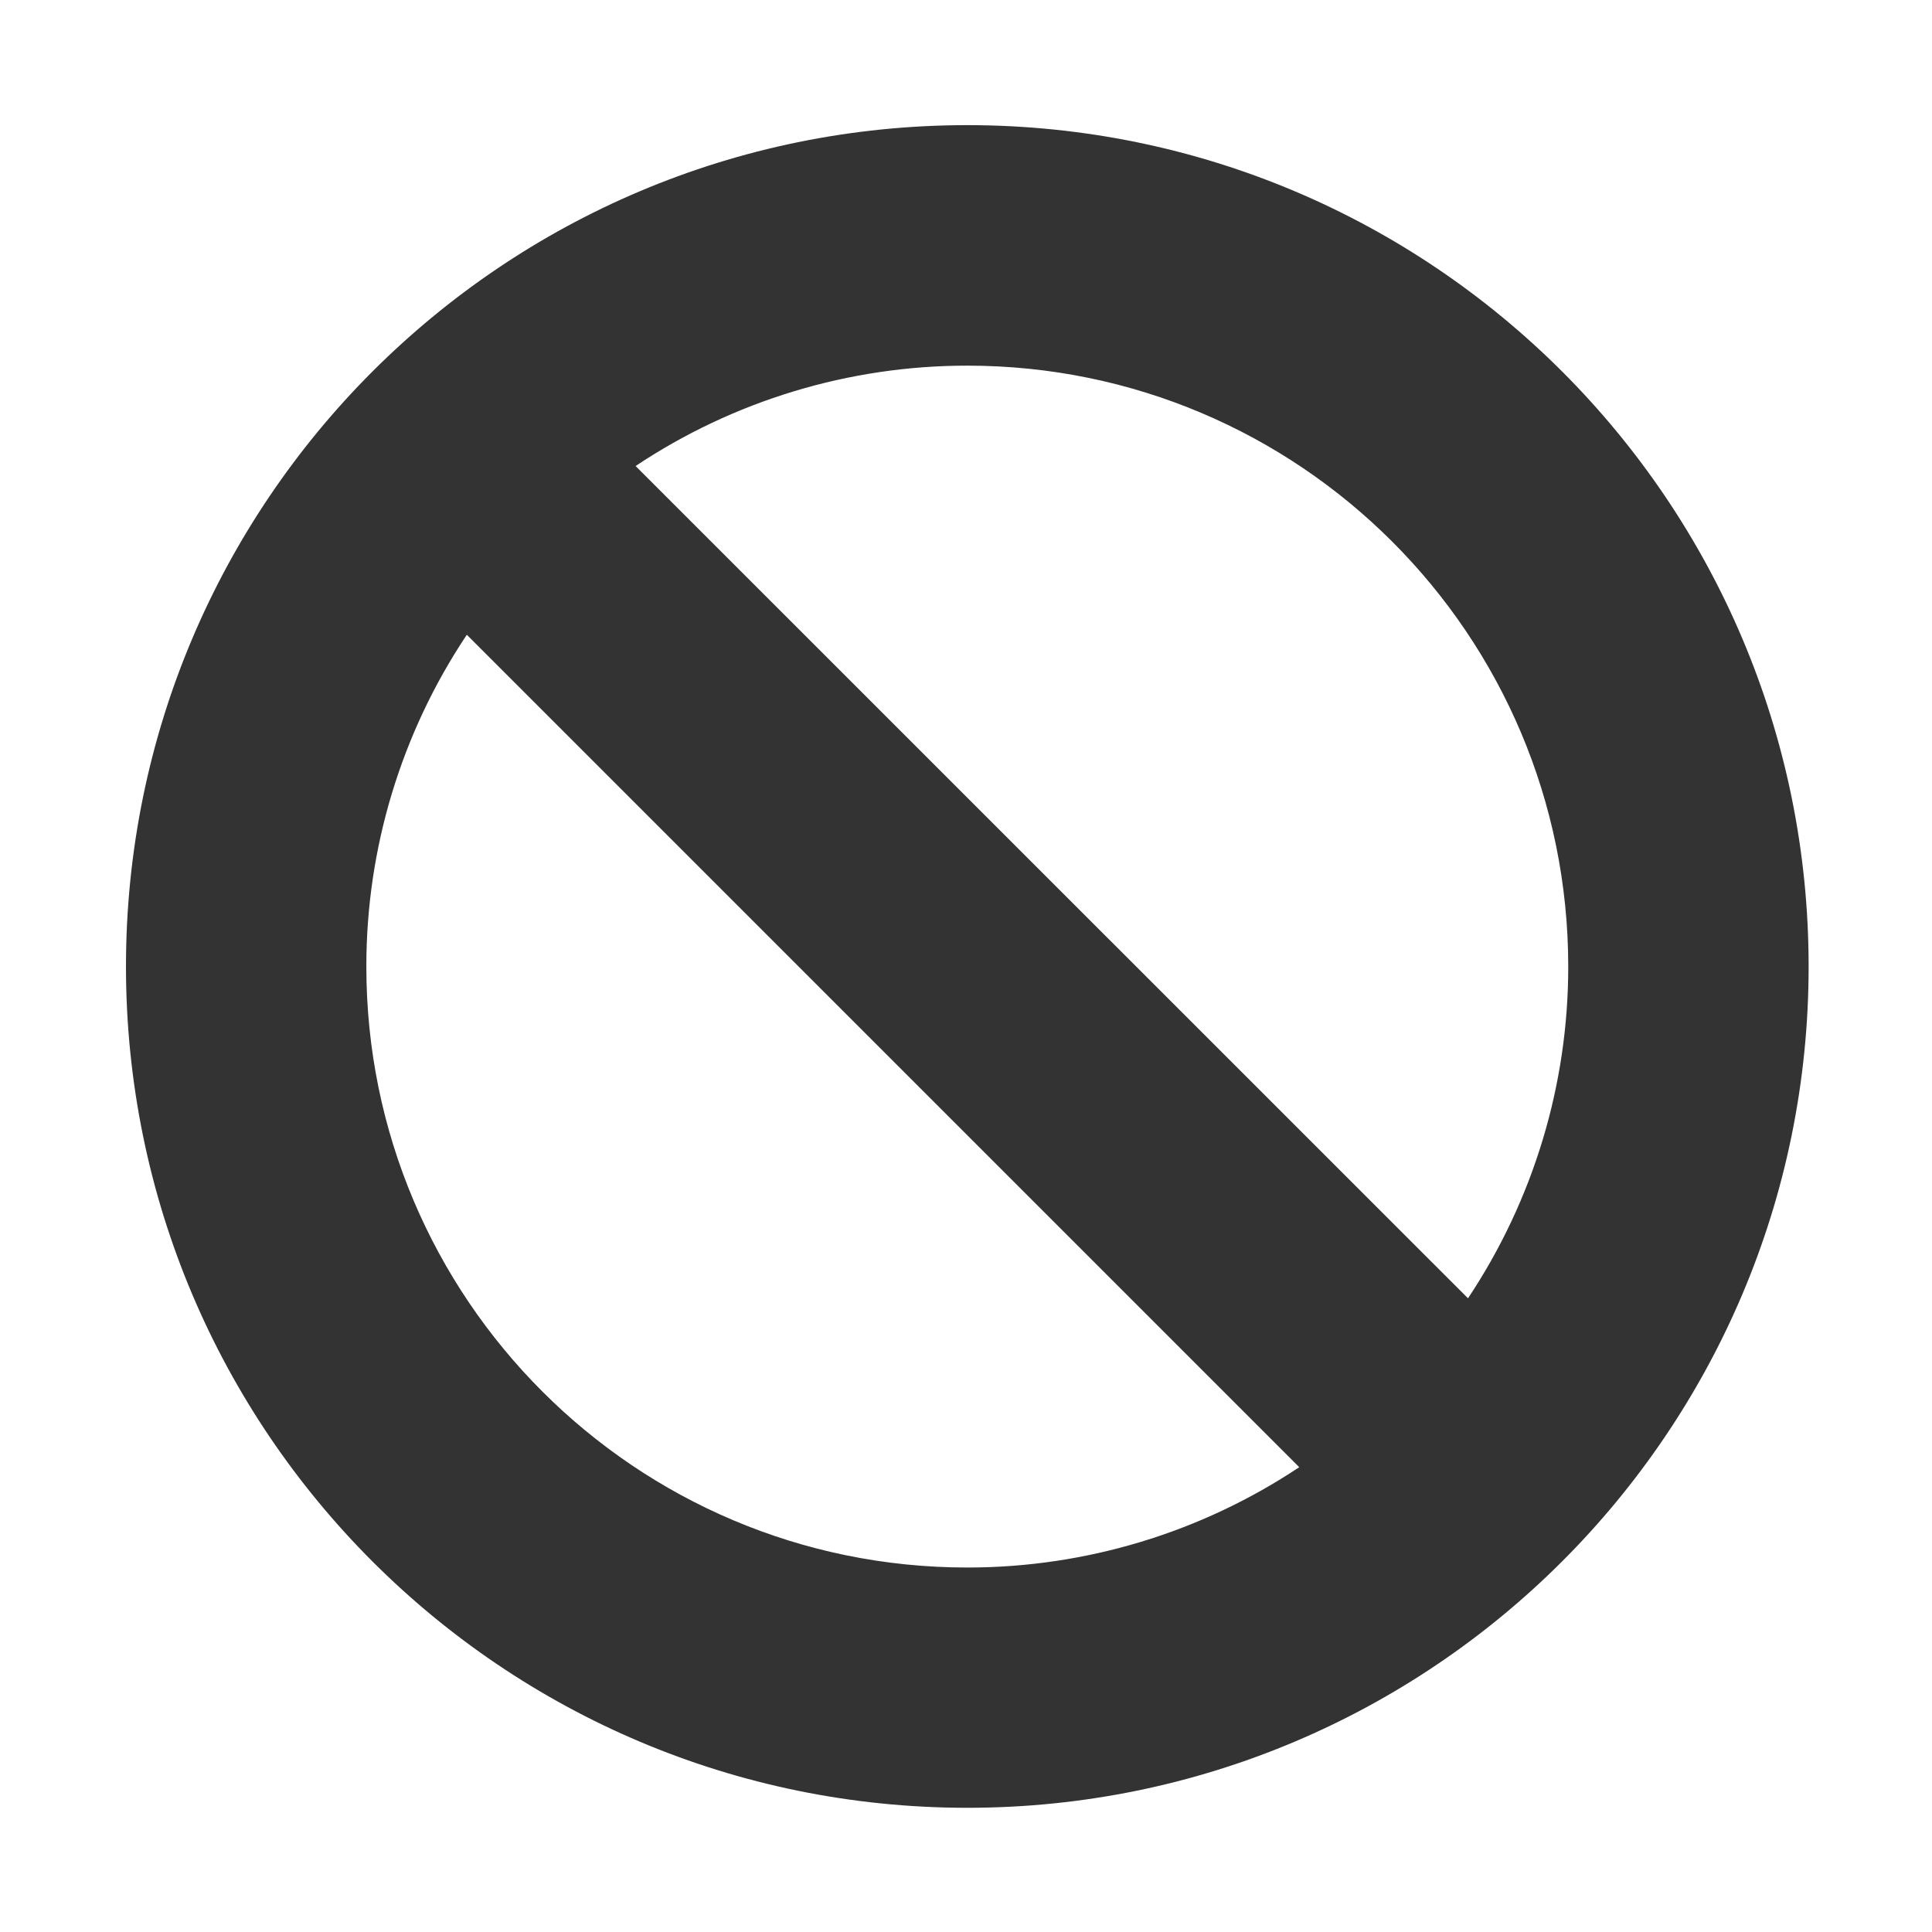
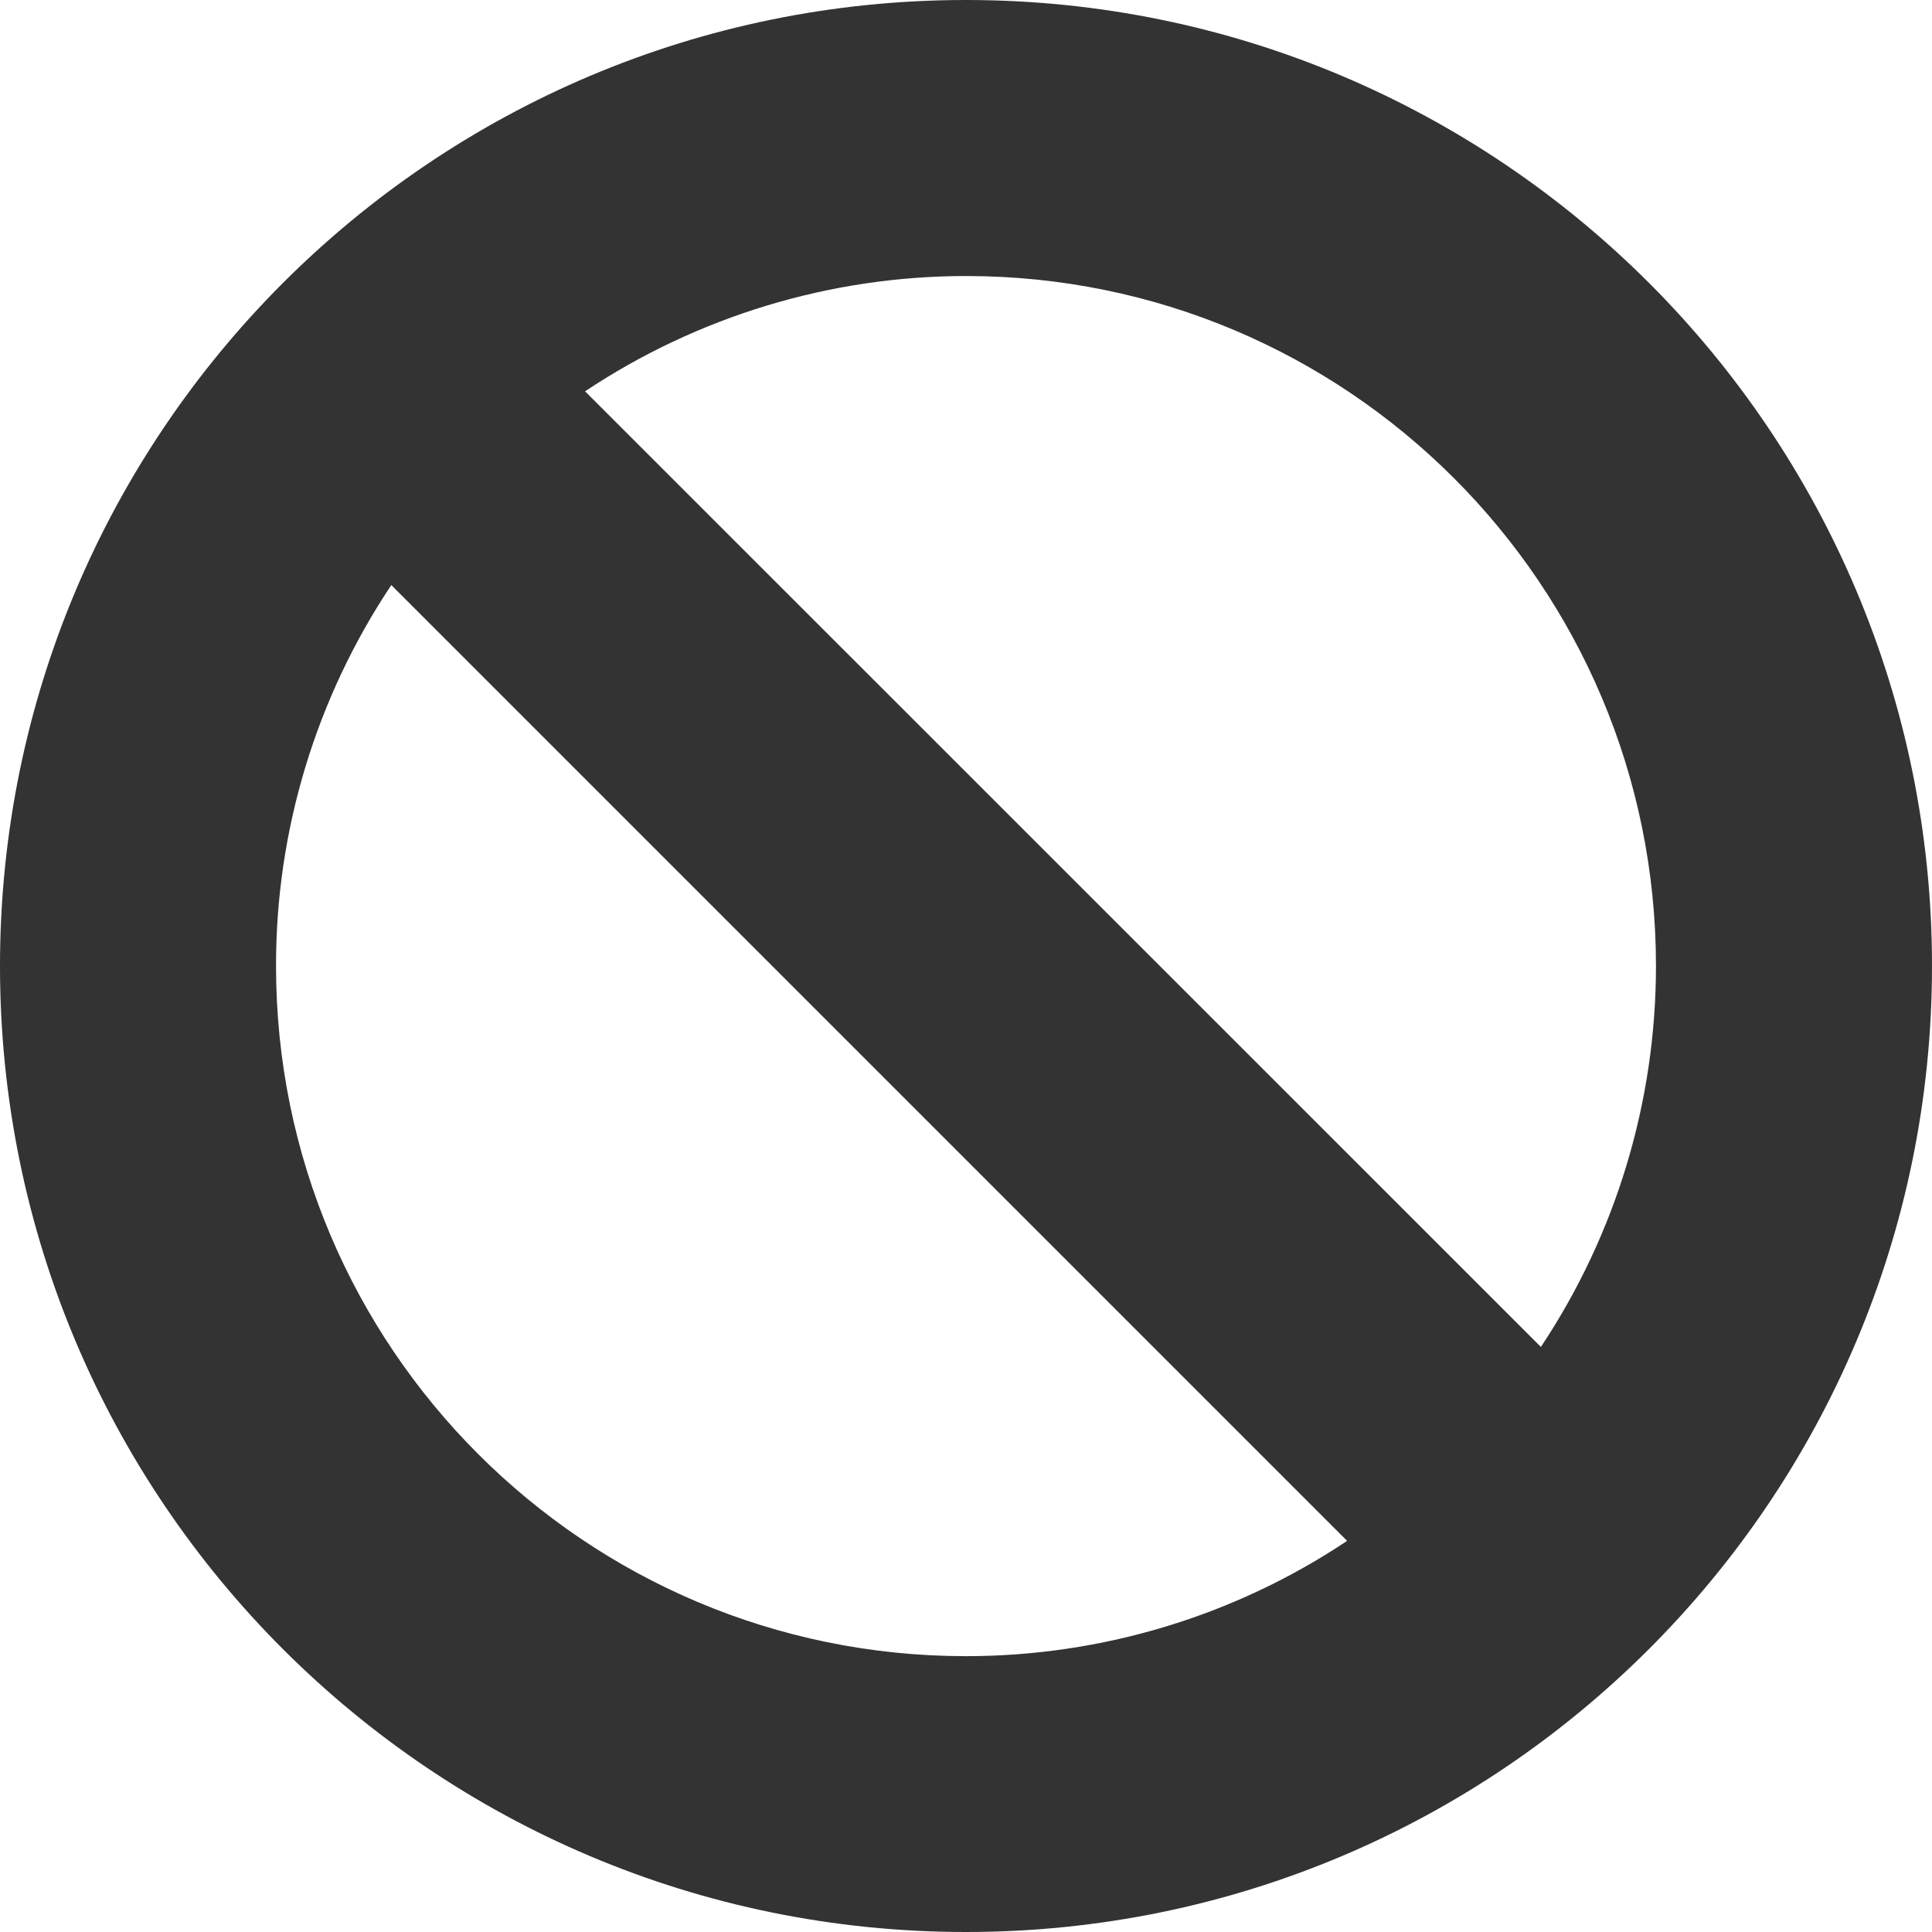
<svg xmlns="http://www.w3.org/2000/svg" class="icon" width="200px" height="200.00px" viewBox="0 0 1024 1024" version="1.1">
-   <path fill="#333333" d="M66.77 512.25C66.77 266 266.4 66.33 512.69 66.33S958.61 266 958.61 512.25s-199.7 445.92-445.92 445.92S66.77 758.6 66.77 512.25z m621.85 265.39l-441.2-441.2a316.21 316.21 0 0 0-53.25 175.87c0 175.87 142.58 318.51 318.51 318.51a317.19 317.19 0 0 0 175.94-53.18zM336.88 247l441.19 441.12a316.89 316.89 0 0 0 53.13-175.81c0-175.93-142.59-318.51-318.51-318.51A316.79 316.79 0 0 0 336.88 247z" />
+   <path fill="#333333" d="M0 512C0 229.3 229.2 0 512 0s512 229.3 512 512-229.3 512-512 512S0 794.9 0 512z m714 304.7L207.4 310.1c-39.9 59.8-61.2 130.1-61.1 201.9 0 202 163.7 365.8 365.7 365.8 71.9 0 142.2-21.2 202-61.1zM310.1 207.4l506.6 506.5c39.8-59.8 61-130 61-201.9 0-202-163.7-365.7-365.7-365.7-71.8 0-142.1 21.3-201.9 61.1z" />
</svg>
